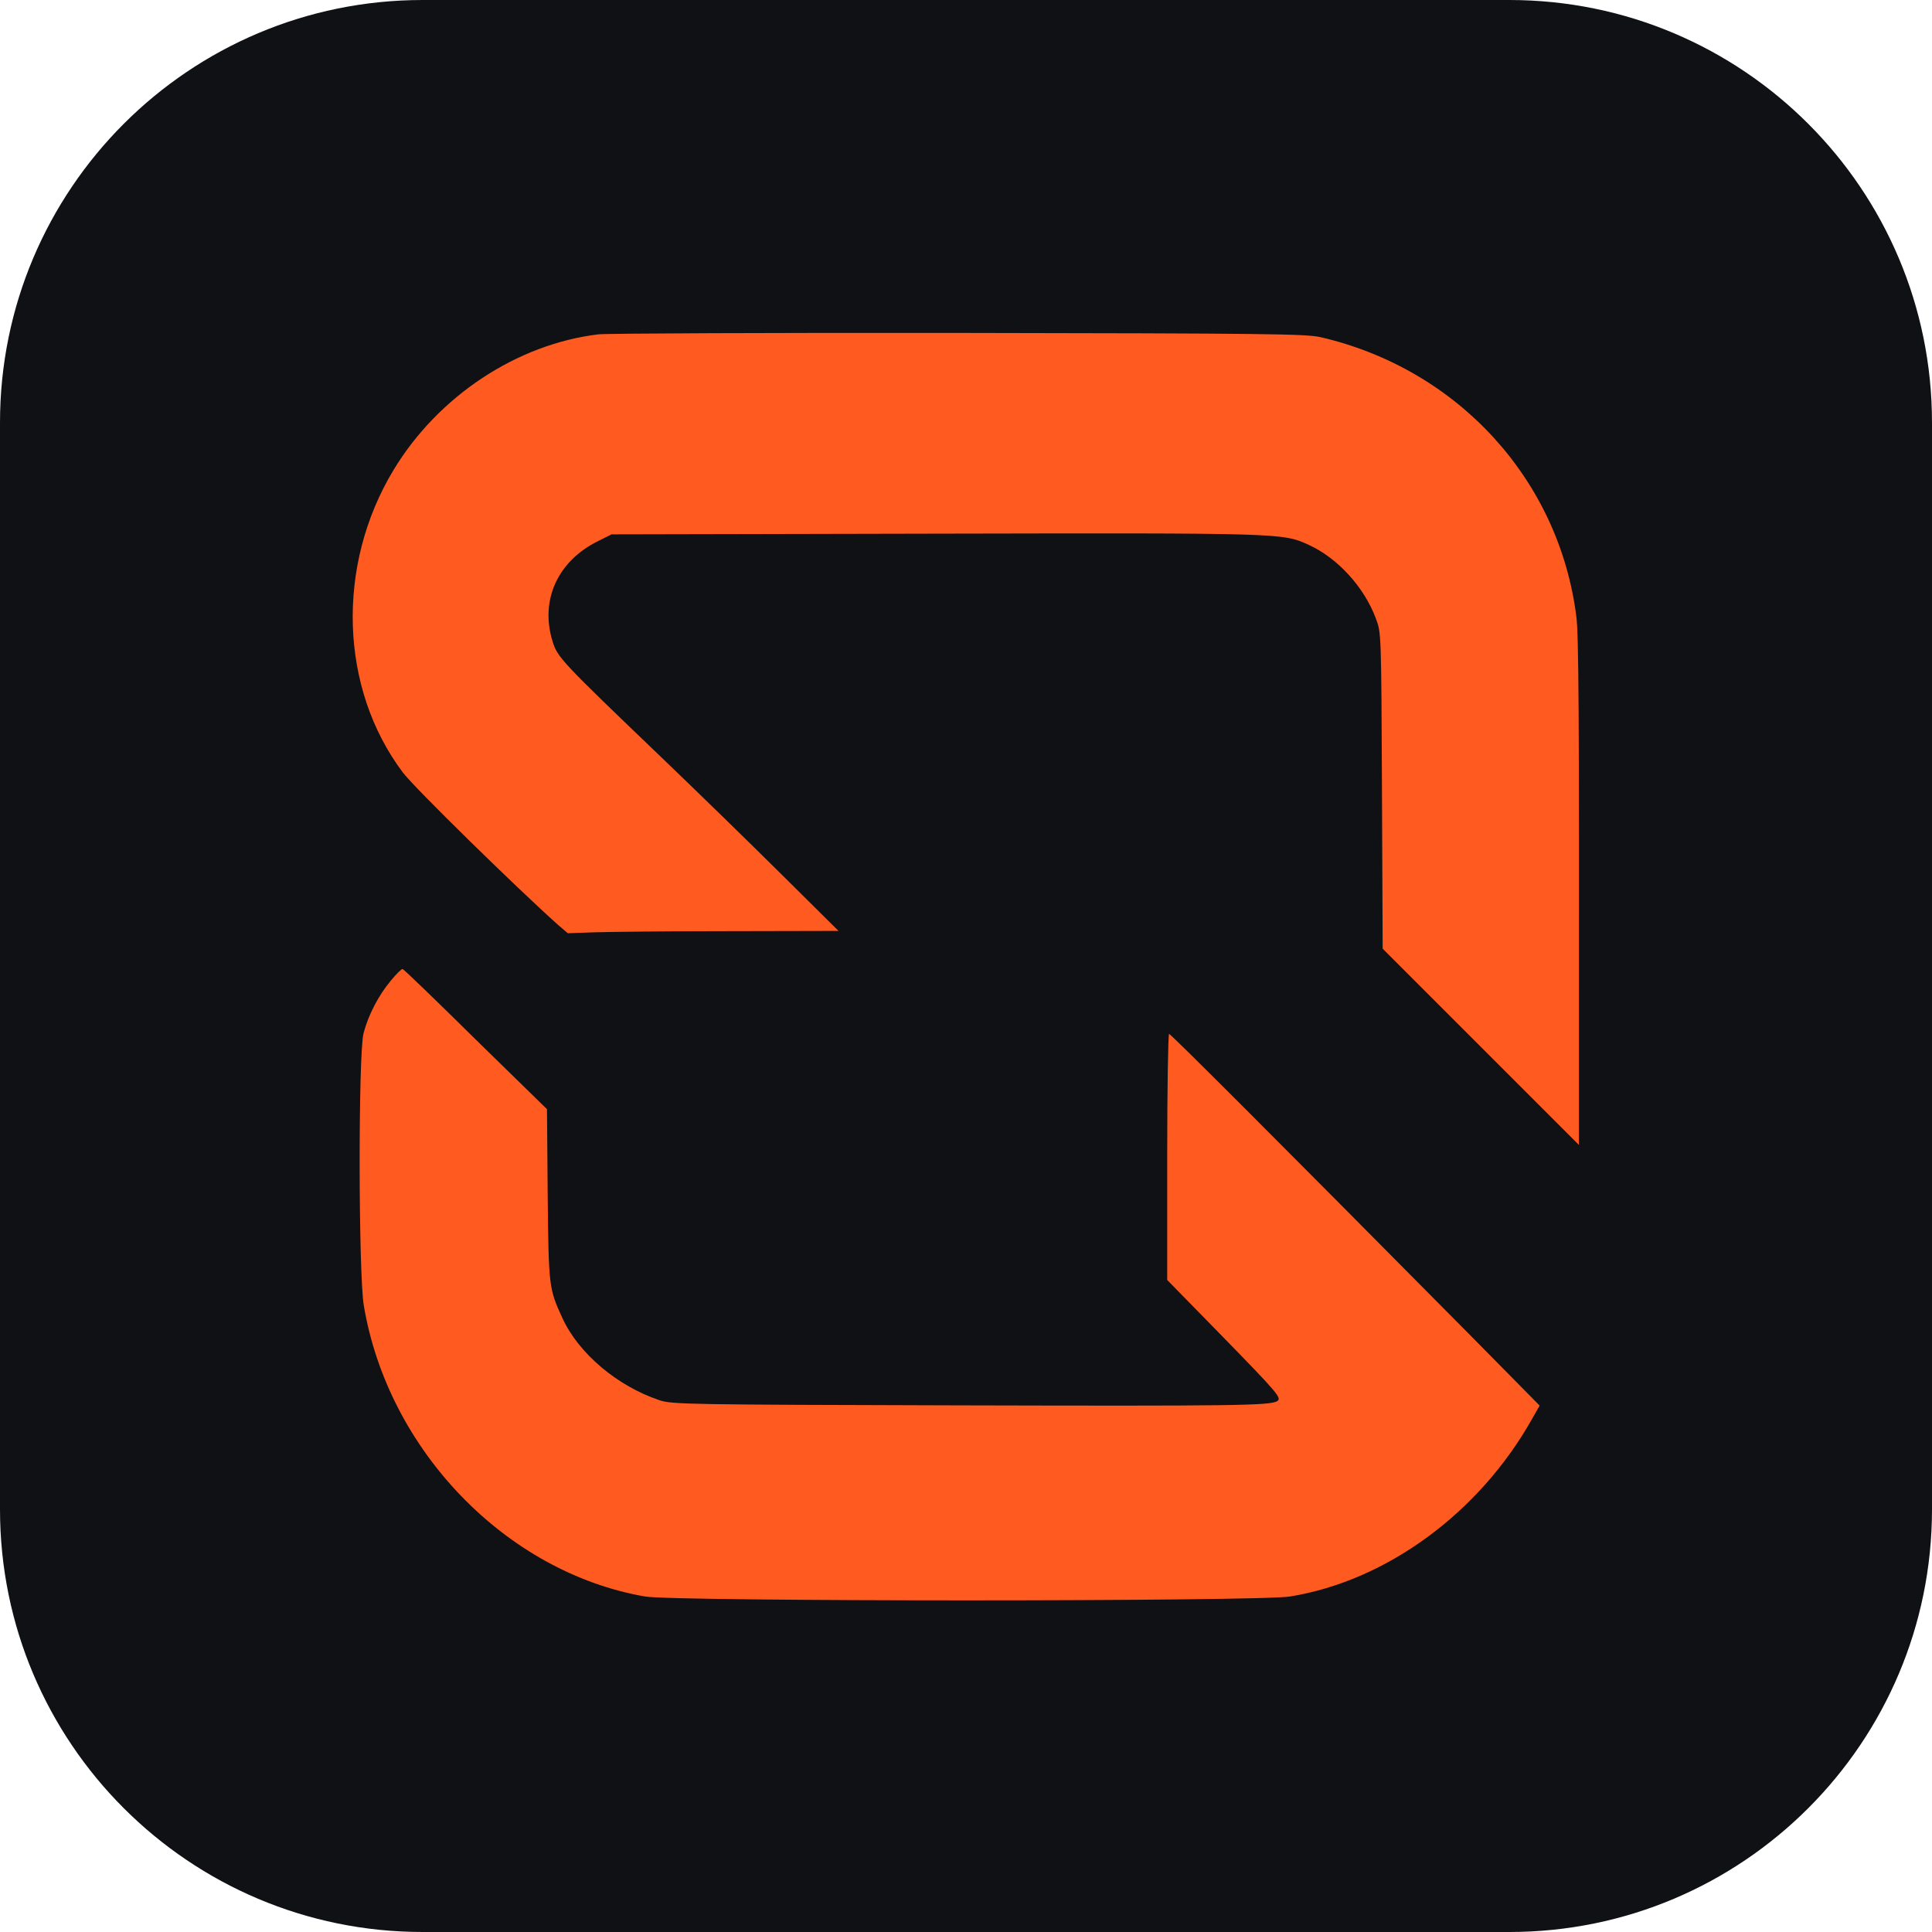
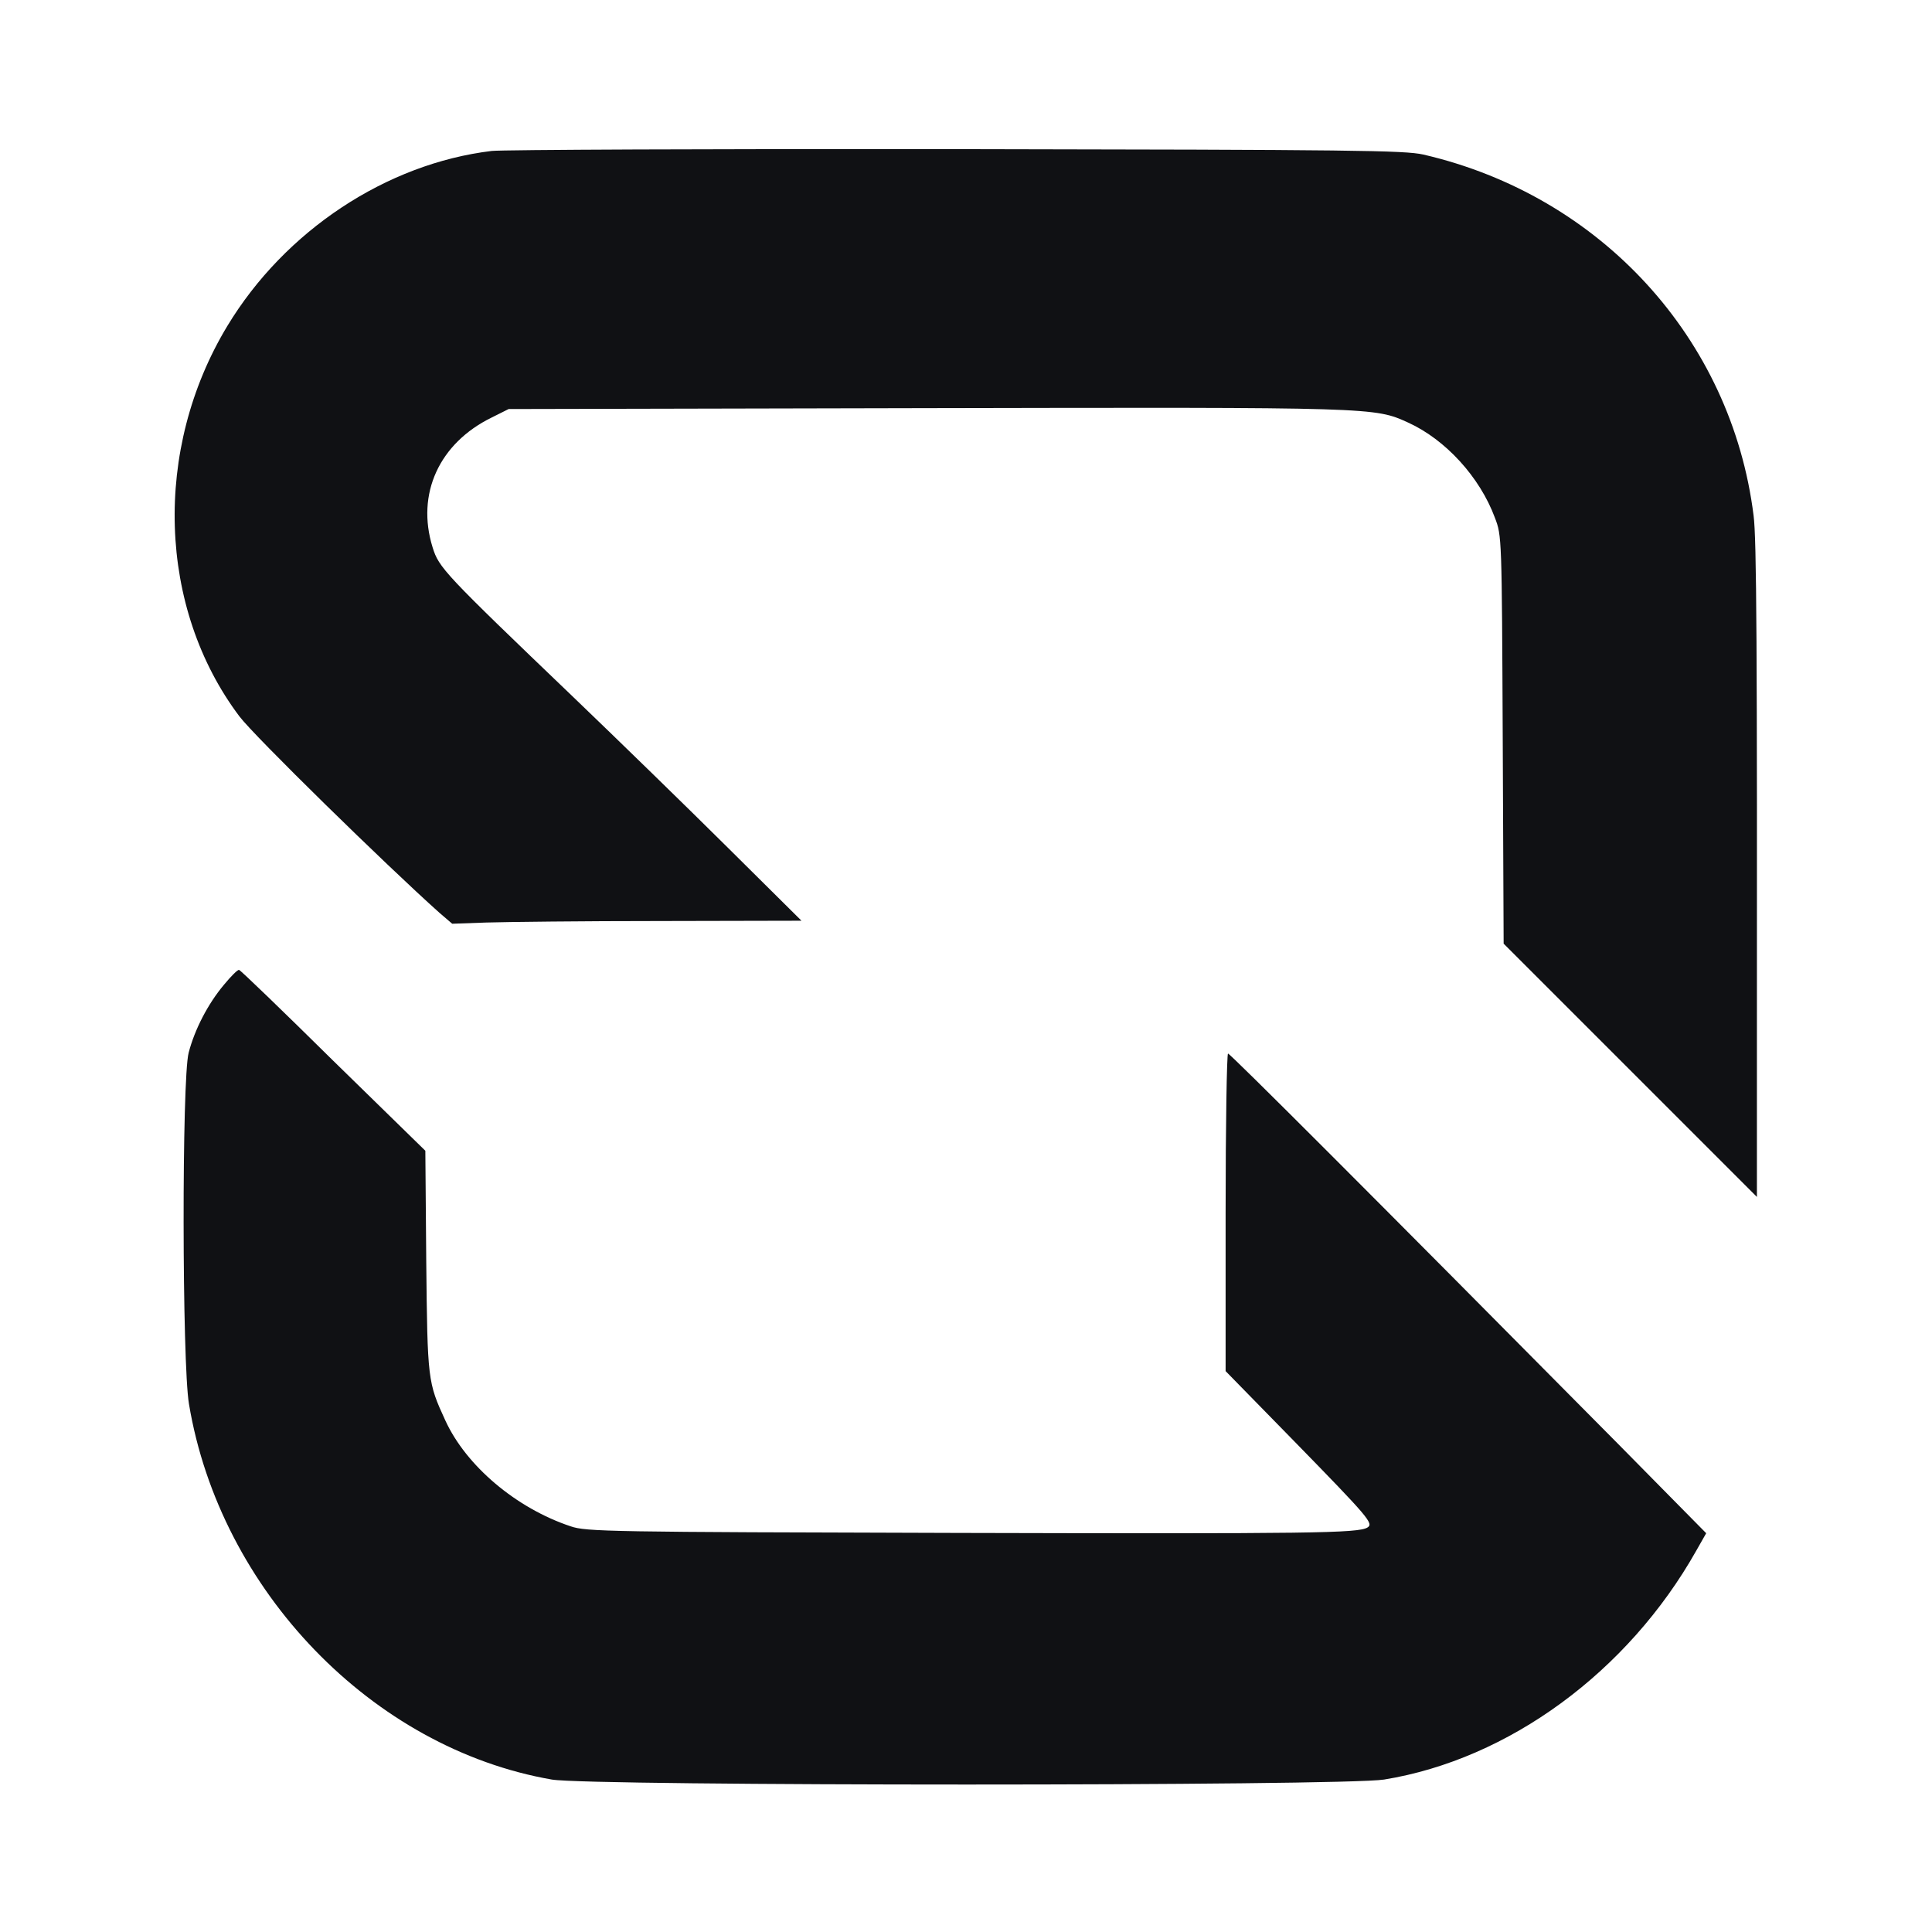
- <svg xmlns="http://www.w3.org/2000/svg" viewBox="0 0 512 512">
-   <rect width="512" height="512" rx="112" fill="#0F1114" />
-   <g transform="translate(256,256) scale(0.62) translate(-627,-627)">
-     <g transform="translate(0,1254) scale(0.1,-0.1)" fill="#FF5A1F" stroke="none">
-       <path d="M4699 8970 c-349 -42 -685 -264 -876 -580 -247 -409 -230 -934 40 -1293 49 -65 485 -492 663 -651 l42 -36 113 4 c63 2 323 5 579 5 l465 1 -245 243 c-135 134 -364 357 -510 497 -430 412 -446 429 -467 497 -55 177 22 345 196 430 l56 28 1385 3 c1487 3 1483 3 1595 -48 123 -56 237 -180 287 -315 23 -60 23 -62 26 -735 l3 -676 419 -419 420 -420 0 440 c1 1389 -1 1741 -11 1817 -73 586 -506 1060 -1094 1196 -63 14 -226 16 -1545 18 -811 1 -1505 -2 -1541 -6z" />
-       <path d="M3812 6208 c-53 -63 -97 -148 -117 -225 -23 -86 -22 -1029 1 -1164 103 -618 608 -1141 1202 -1244 126 -22 2622 -22 2757 0 413 67 808 357 1034 758 l33 58 -293 297 c-821 829 -1284 1292 -1291 1292 -4 0 -8 -237 -8 -526 l0 -526 226 -231 c249 -255 265 -274 244 -287 -31 -19 -182 -21 -1360 -18 -1155 3 -1228 4 -1280 22 -180 60 -346 200 -415 351 -58 126 -59 133 -63 526 l-3 367 -305 298 c-167 165 -307 300 -312 301 -4 2 -27 -21 -50 -49z" />
-     </g>
+ <svg xmlns="http://www.w3.org/2000/svg" viewBox="307 307 640 640" role="img" aria-label="Símbolo CUTLIST">
+   <g transform="translate(0,1254) scale(0.1,-0.1)" fill="#101114" stroke="none">
+     <path d="M4699 8970 c-349 -42 -685 -264 -876 -580 -247 -409 -230 -934 40 -1293 49 -65 485 -492 663 -651 l42 -36 113 4 c63 2 323 5 579 5 l465 1 -245 243 c-135 134 -364 357 -510 497 -430 412 -446 429 -467 497 -55 177 22 345 196 430 l56 28 1385 3 c1487 3 1483 3 1595 -48 123 -56 237 -180 287 -315 23 -60 23 -62 26 -735 l3 -676 419 -419 420 -420 0 440 c1 1389 -1 1741 -11 1817 -73 586 -506 1060 -1094 1196 -63 14 -226 16 -1545 18 -811 1 -1505 -2 -1541 -6z" />
+     <path d="M3812 6208 c-53 -63 -97 -148 -117 -225 -23 -86 -22 -1029 1 -1164 103 -618 608 -1141 1202 -1244 126 -22 2622 -22 2757 0 413 67 808 357 1034 758 l33 58 -293 297 c-821 829 -1284 1292 -1291 1292 -4 0 -8 -237 -8 -526 l0 -526 226 -231 c249 -255 265 -274 244 -287 -31 -19 -182 -21 -1360 -18 -1155 3 -1228 4 -1280 22 -180 60 -346 200 -415 351 -58 126 -59 133 -63 526 l-3 367 -305 298 c-167 165 -307 300 -312 301 -4 2 -27 -21 -50 -49z" />
  </g>
</svg>
